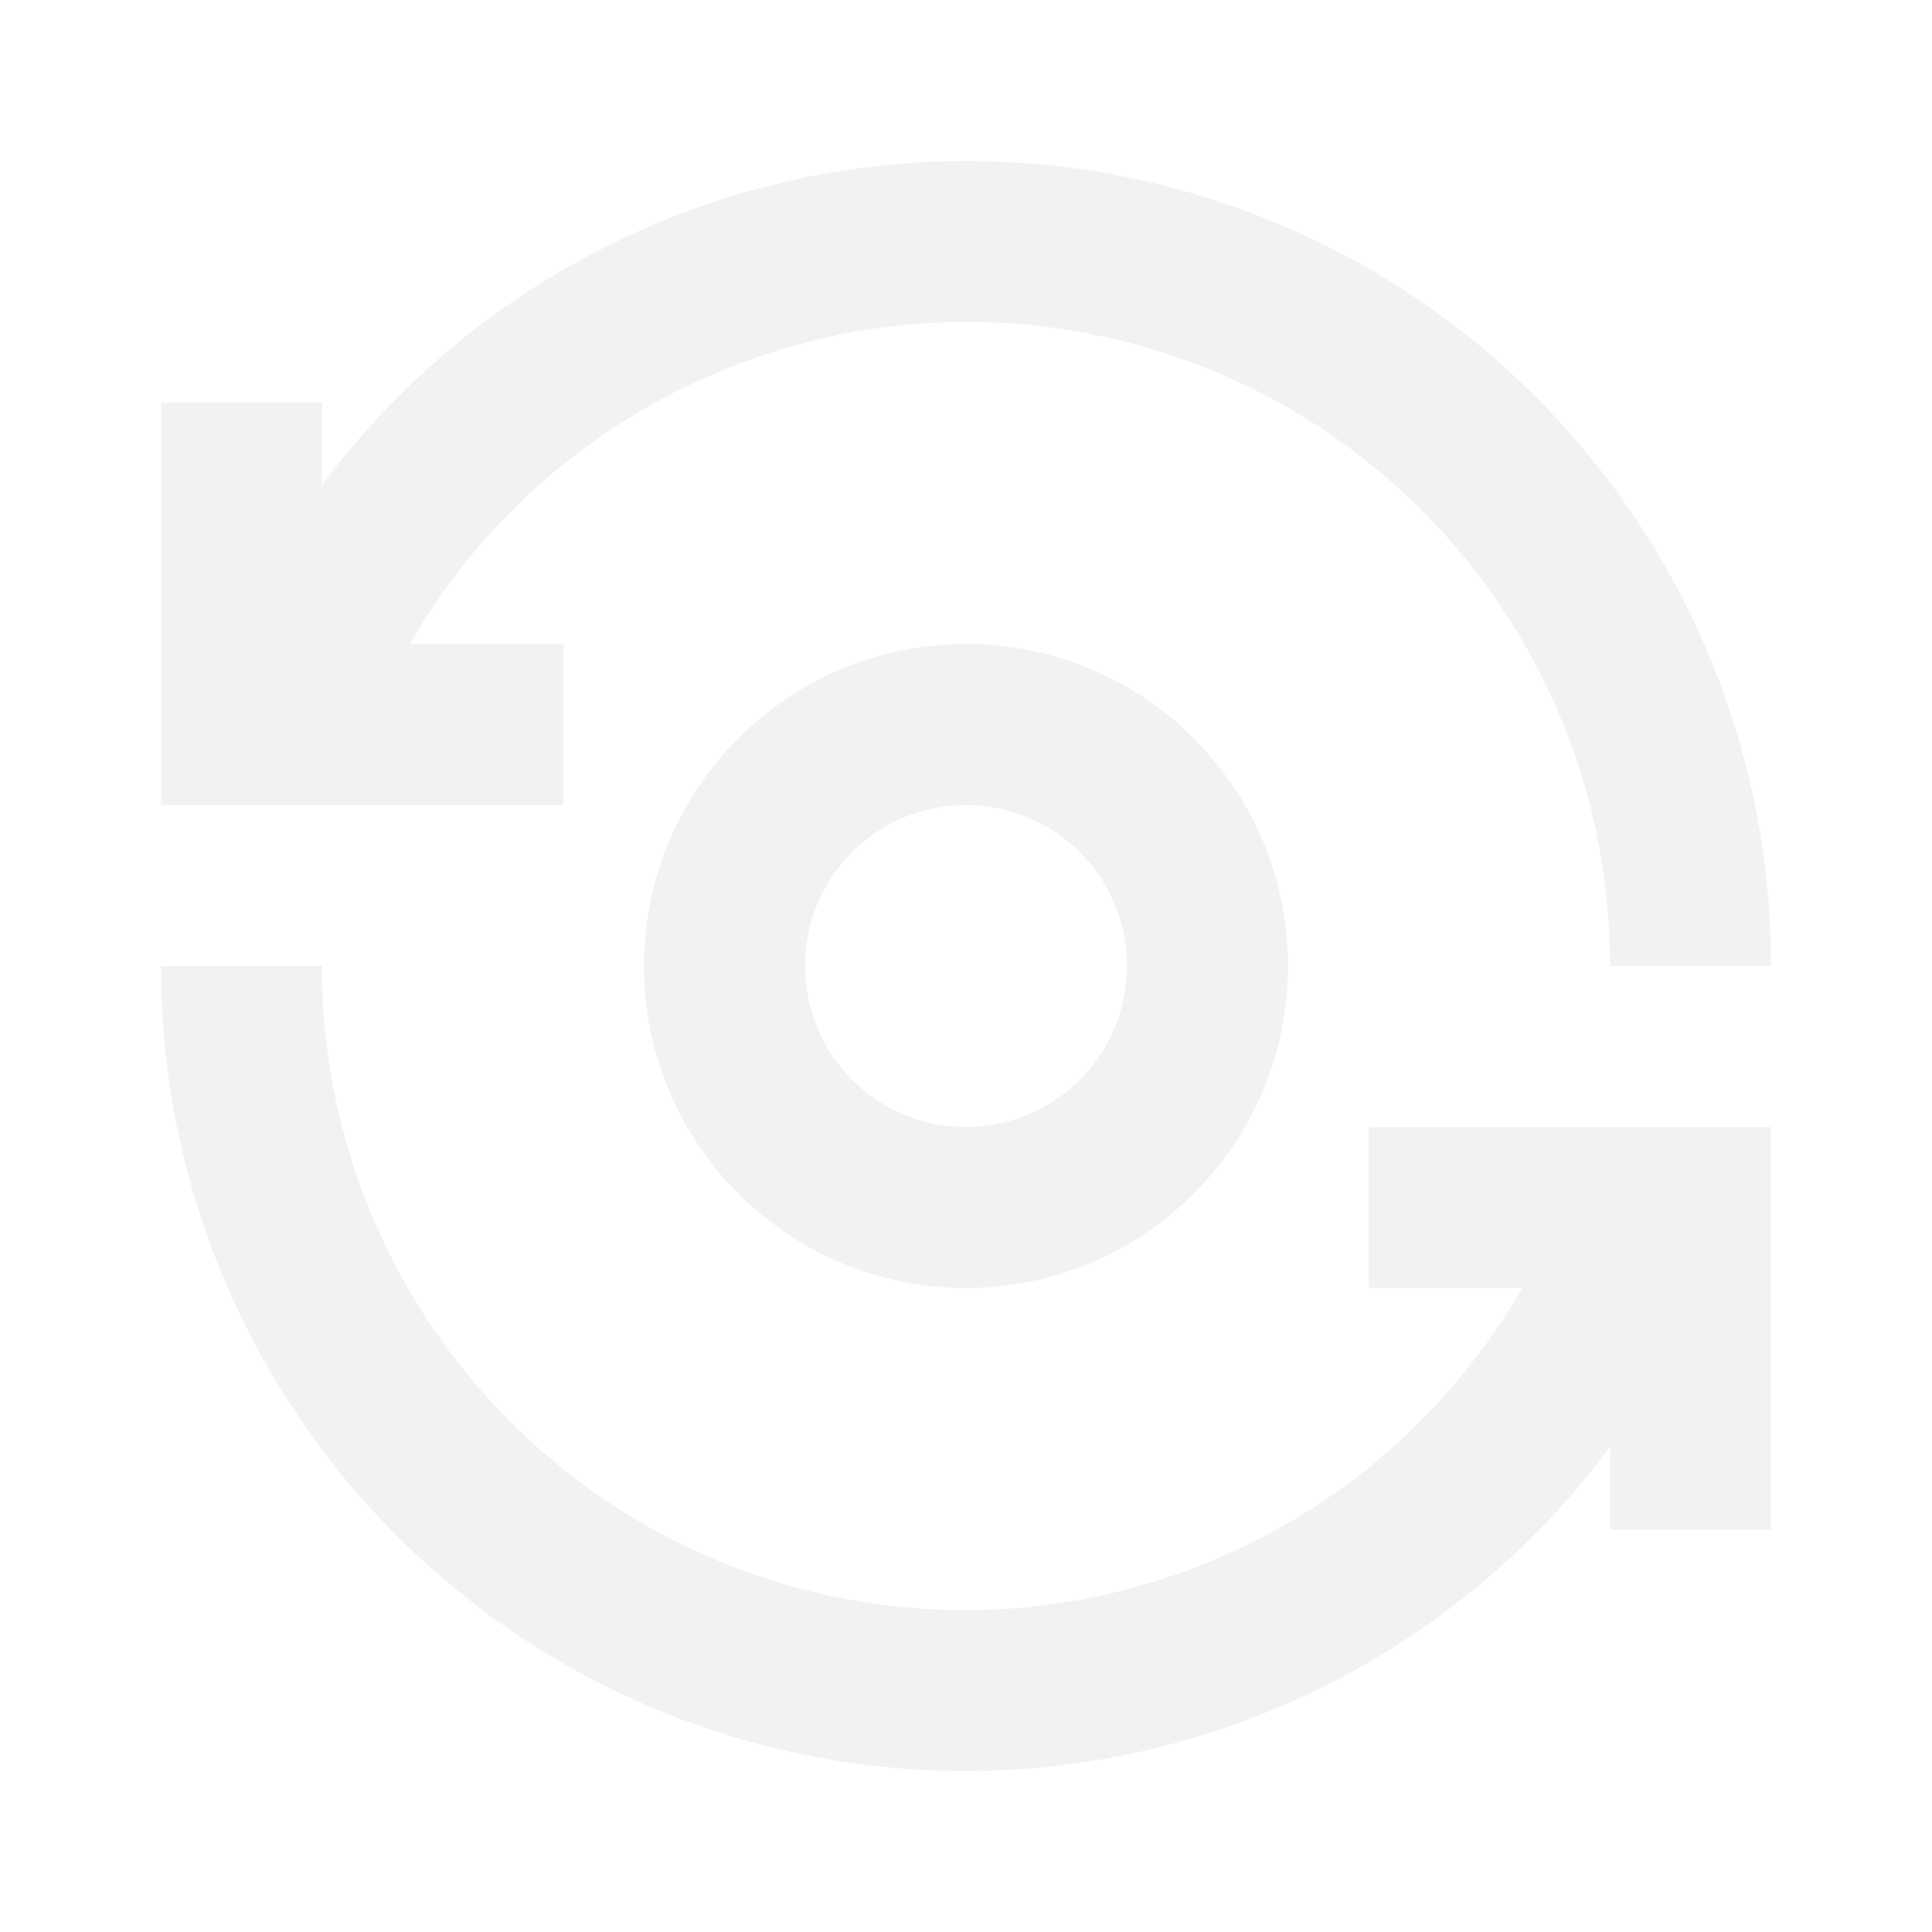
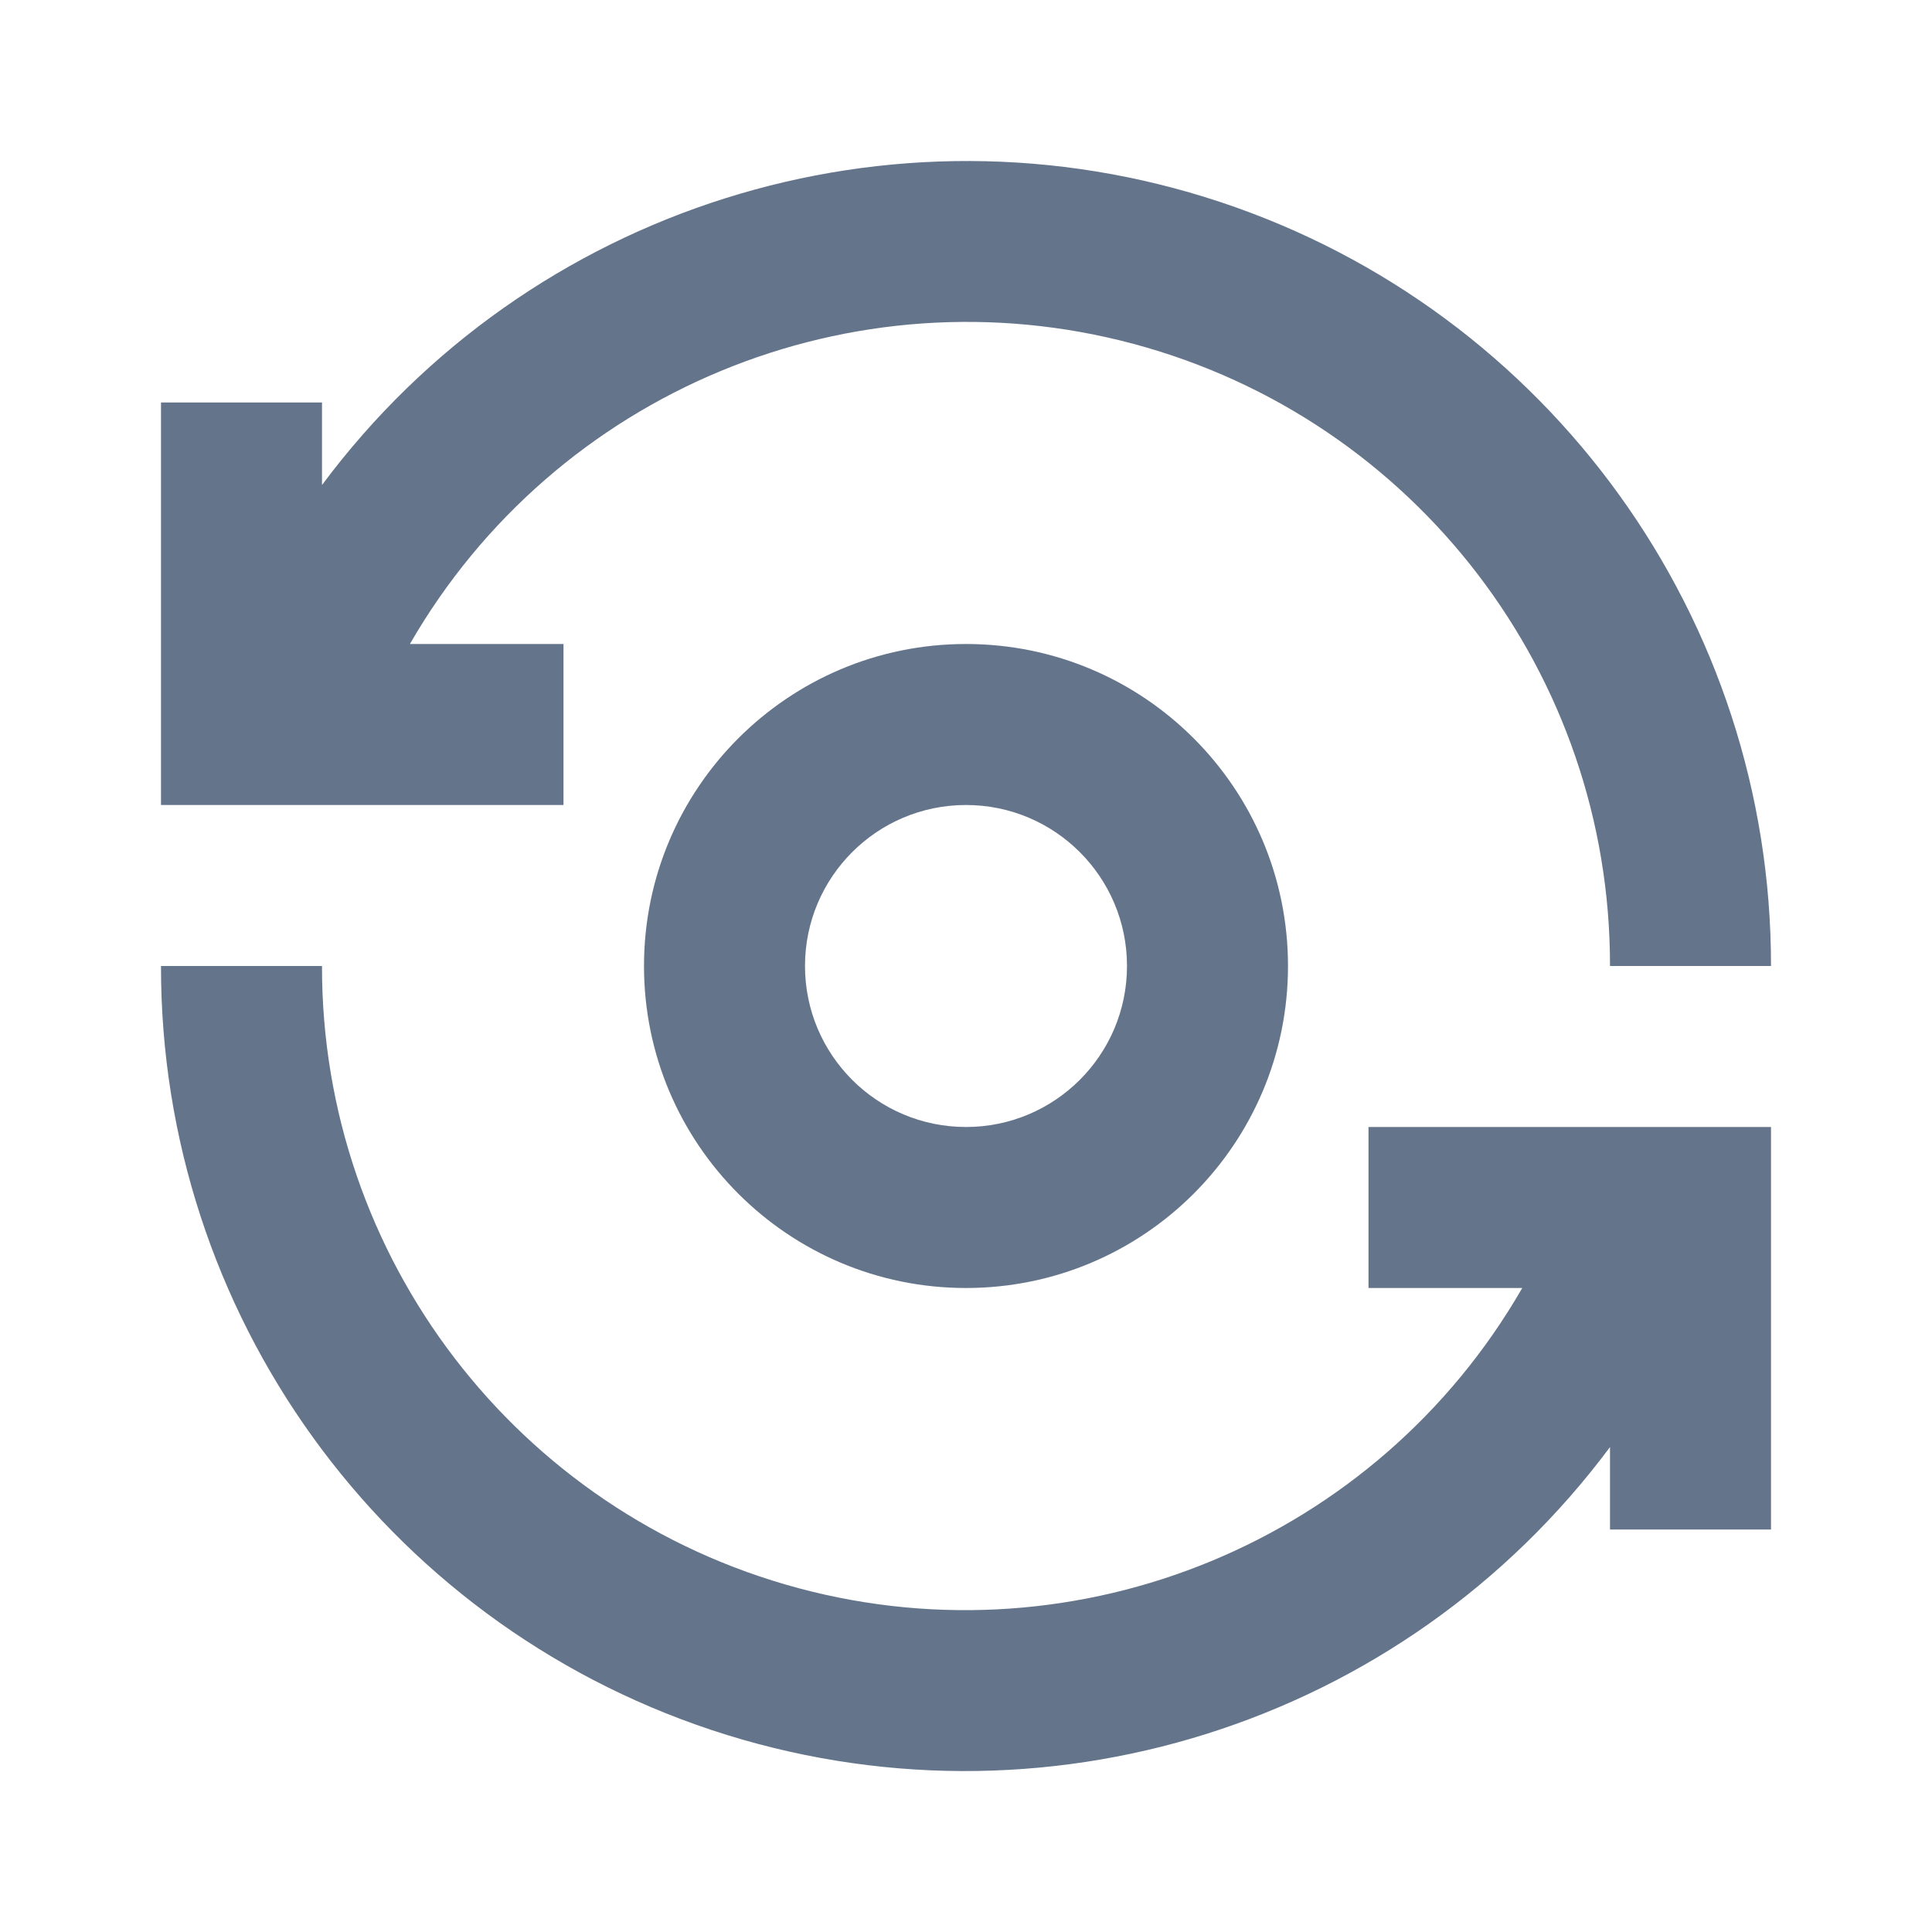
<svg xmlns="http://www.w3.org/2000/svg" id="ic-transaction-mint" width="24" height="24" viewBox="0 0 24 24" version="1.1">
  <defs id="defs4">
    <style type="text/css" id="style2">
            .cls-1{fill:#B6B6B6}.cls-2{fill:none}
        </style>
  </defs>
  <g id="Group_8823" data-name="Group 8823">
-     <path id="Path_18880" d="M8 12a4 4 0 1 0 4-4 4 4 0 0 0-4 4zm6 0a2 2 0 1 1-2-2 2 2 0 0 1 2 2z" class="cls-1" data-name="Path 18880" style="fill:#f2f2f2" />
-     <path id="Path_18881" d="M7 8H5.092A7.987 7.987 0 0 1 20 12h2A9.988 9.988 0 0 0 4 6.025V5H2v5h5z" class="cls-1" data-name="Path 18881" style="fill:#f2f2f2" />
-     <path id="Path_18882" d="M17 16h1.91A7.988 7.988 0 0 1 4 12H2a9.988 9.988 0 0 0 18 5.976V19h2v-5h-5z" class="cls-1" data-name="Path 18882" style="fill:#f2f2f2" />
+     <path id="Path_18880" d="M8 12a4 4 0 1 0 4-4 4 4 0 0 0-4 4zm6 0a2 2 0 1 1-2-2 2 2 0 0 1 2 2z" class="cls-1" data-name="Path 18880" style="fill:#64748B" />
+     <path id="Path_18881" d="M7 8H5.092A7.987 7.987 0 0 1 20 12h2A9.988 9.988 0 0 0 4 6.025V5H2v5h5z" class="cls-1" data-name="Path 18881" style="fill:#64748B" />
+     <path id="Path_18882" d="M17 16h1.91A7.988 7.988 0 0 1 4 12H2a9.988 9.988 0 0 0 18 5.976V19h2v-5h-5z" class="cls-1" data-name="Path 18882" style="fill:#64748B" />
  </g>
  <path id="Rectangle_4408" d="M0 0h24v24H0z" class="cls-2" data-name="Rectangle 4408" />
</svg>
